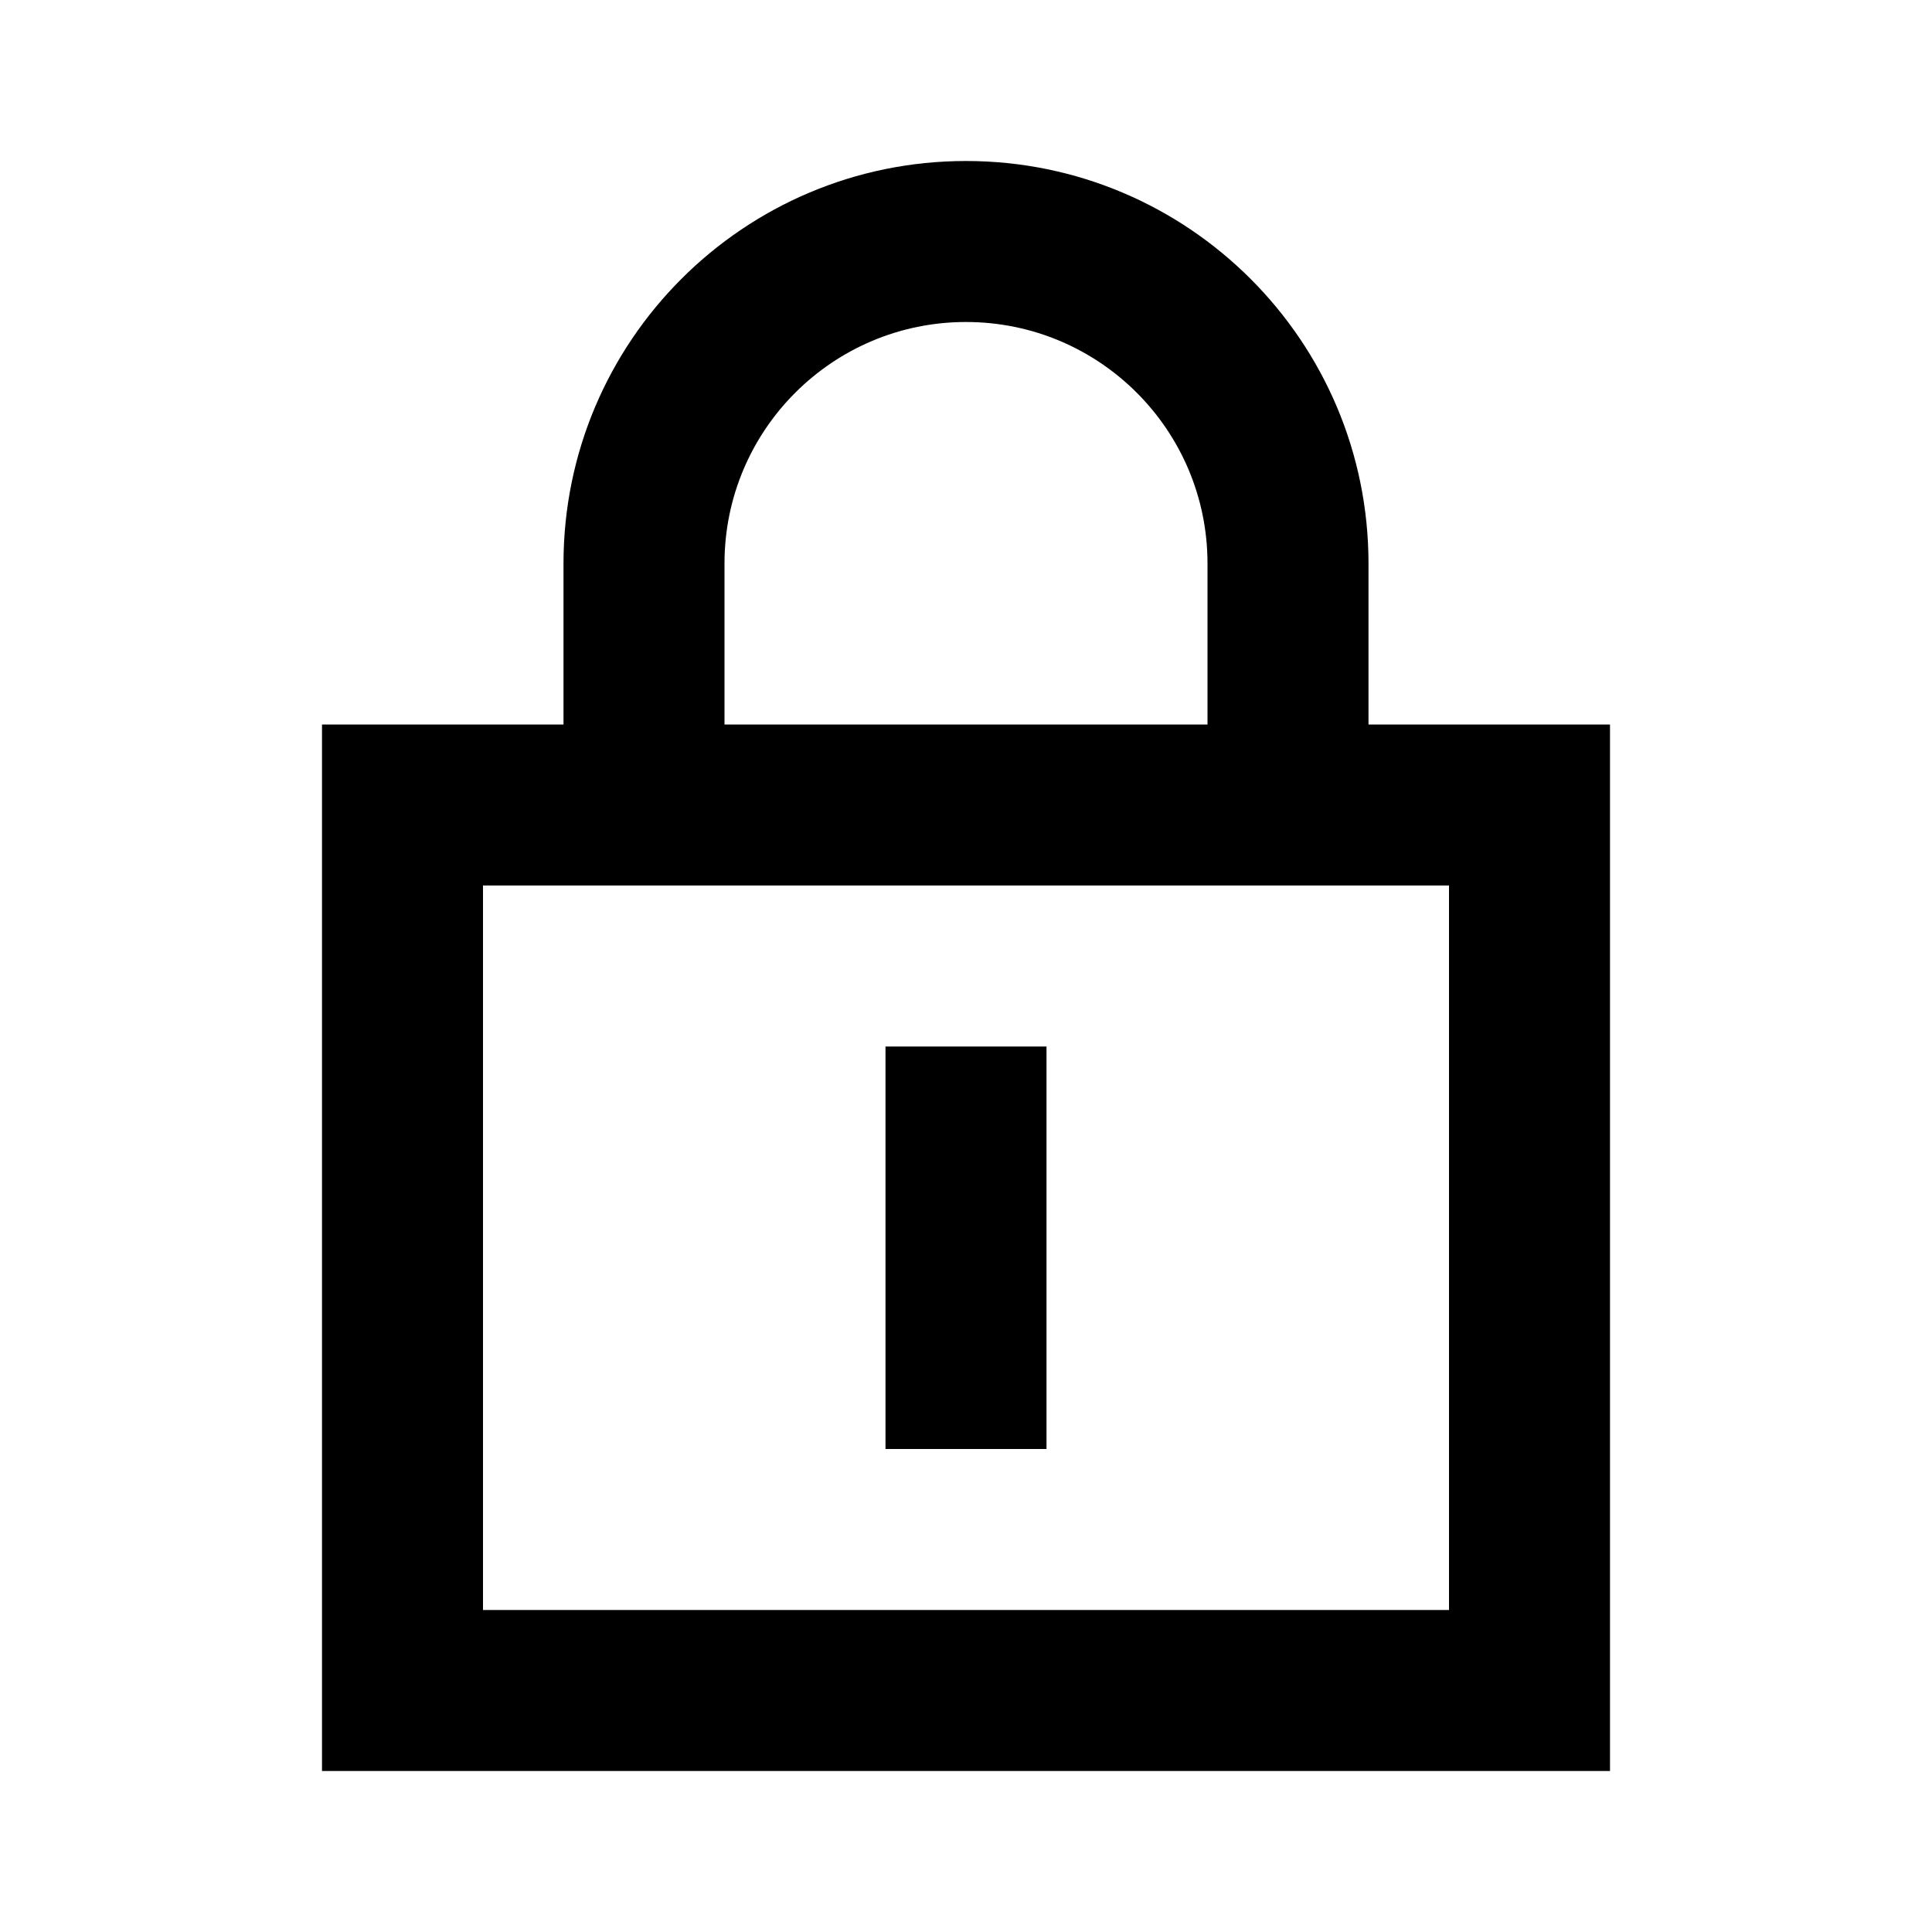
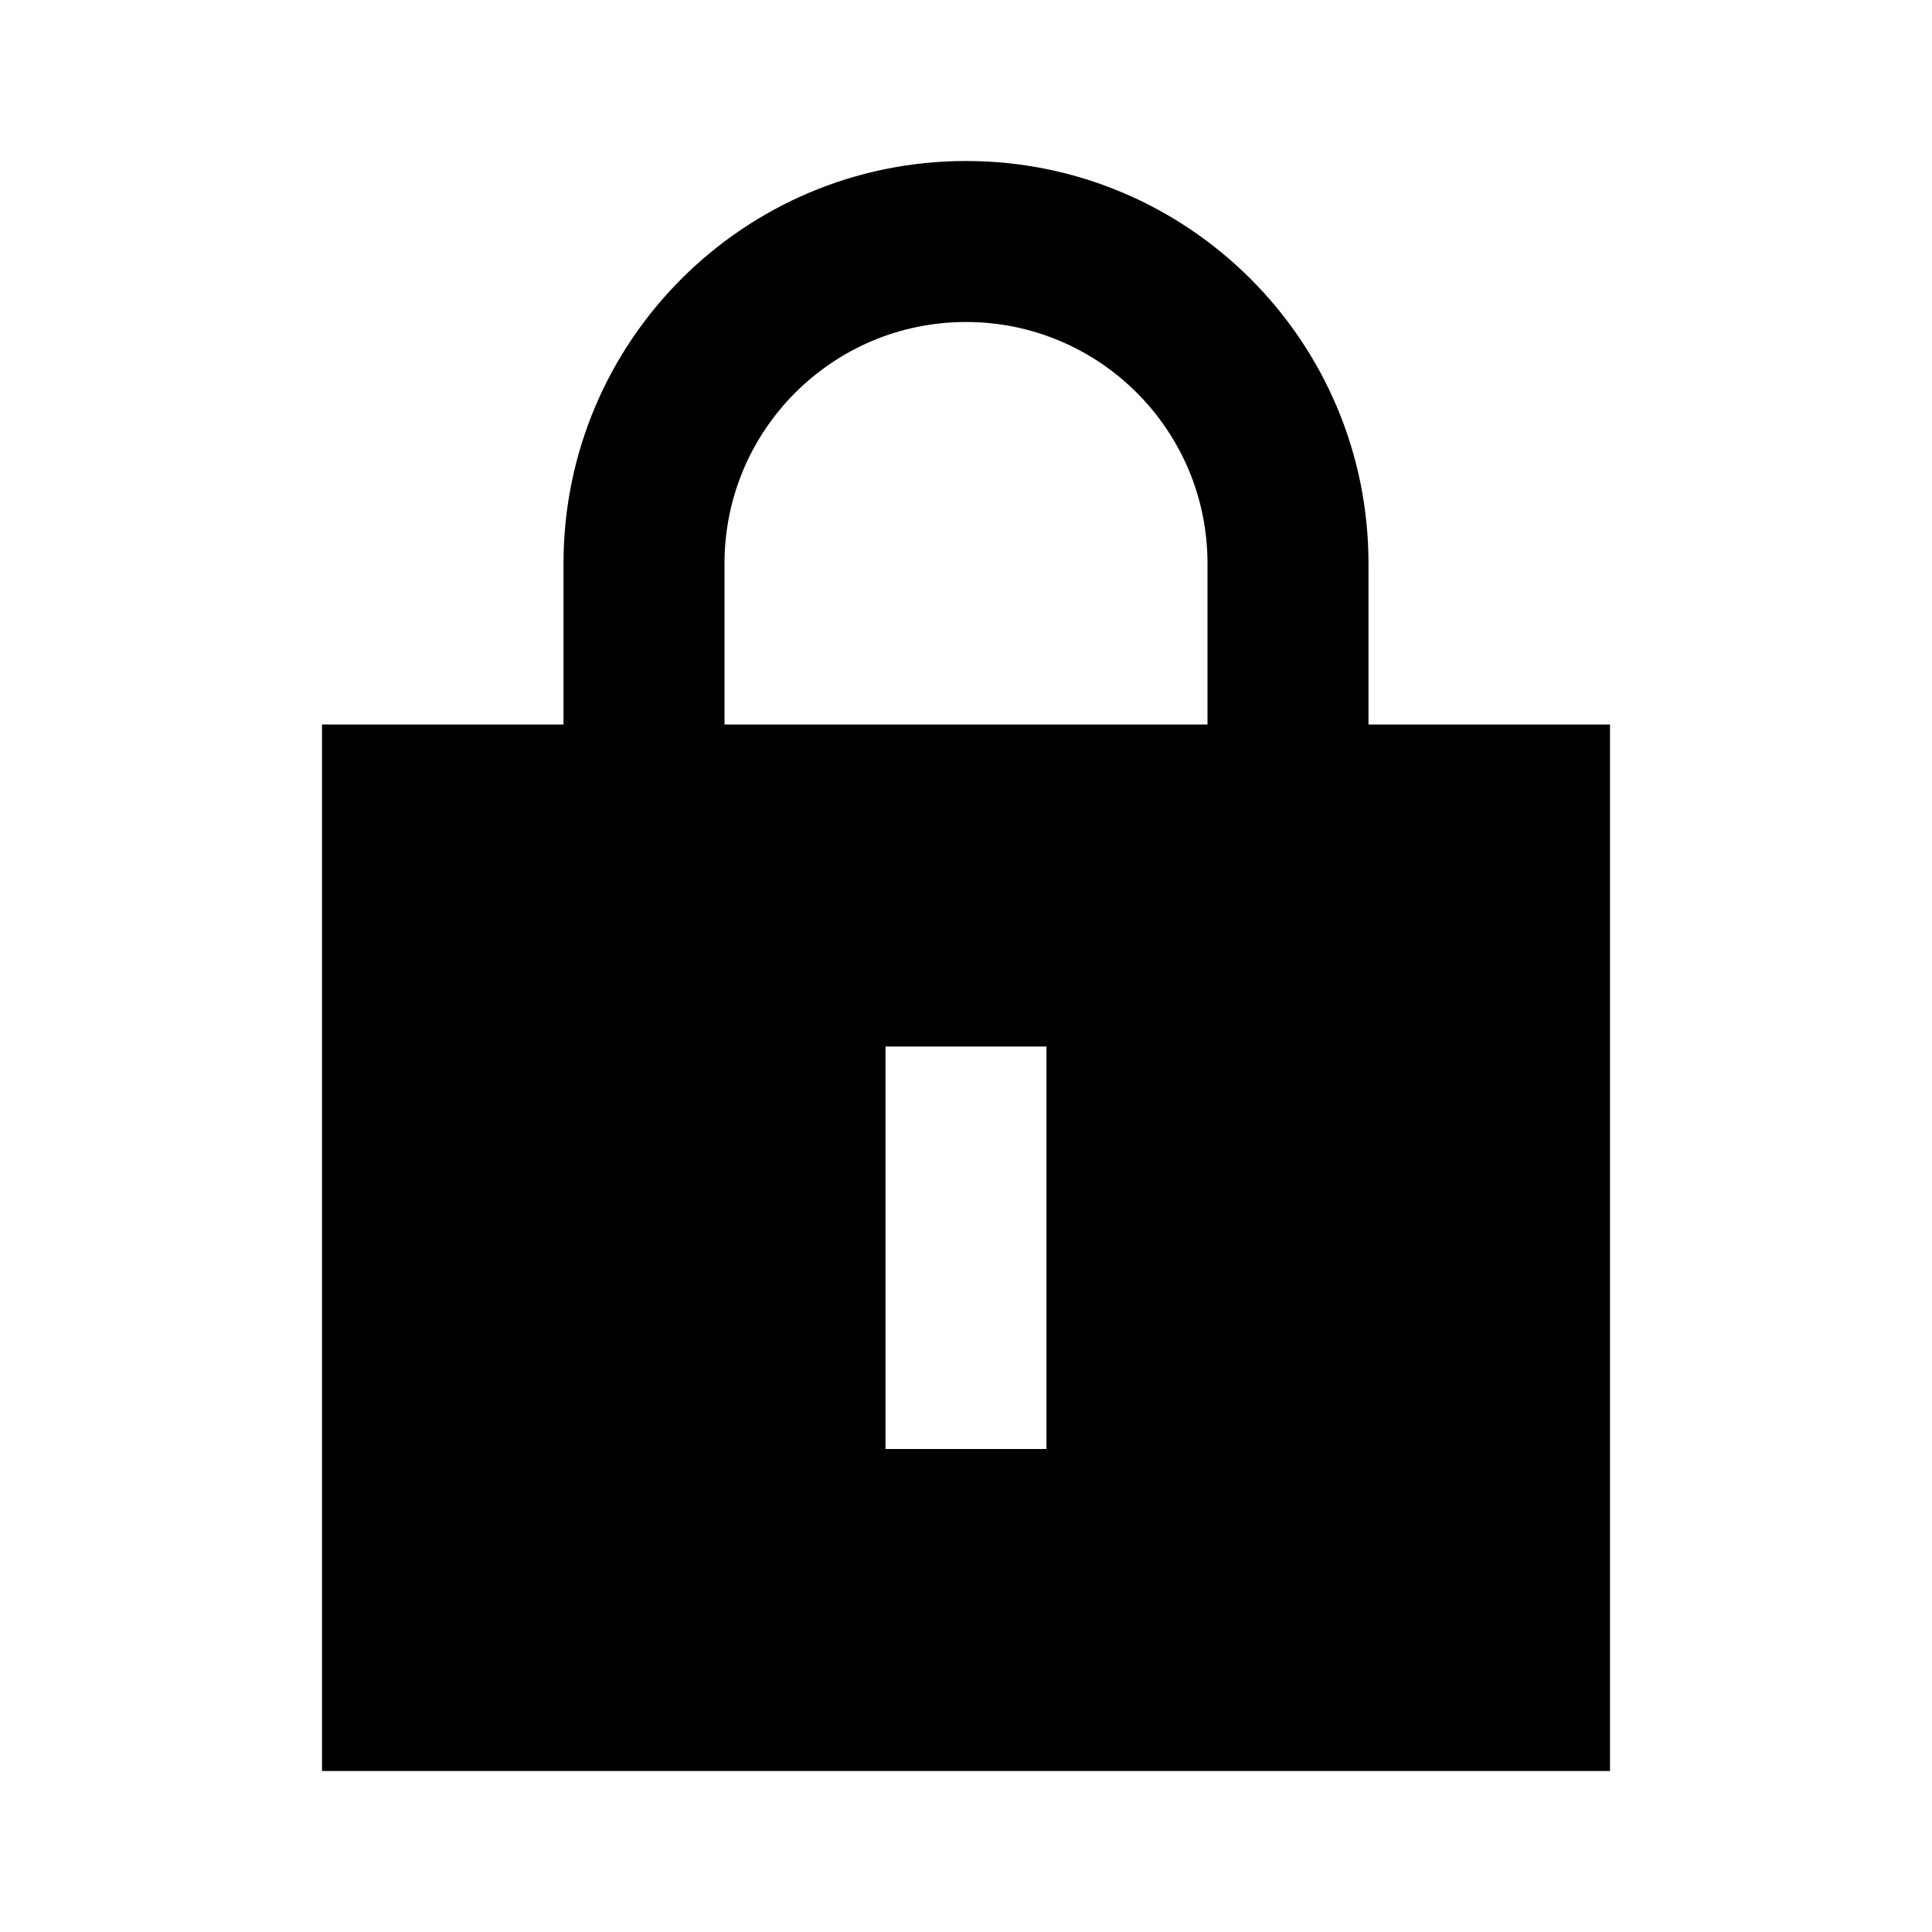
<svg xmlns="http://www.w3.org/2000/svg" width="24" height="24" viewBox="0 0 24 24" fill="none">
-   <path d="M5 10V9H4V10H5ZM19 10H20V9H19V10ZM19 21V22H20V21H19ZM5 21H4V22H5V21ZM15 10C15 10.552 15.448 11 16 11C16.552 11 17 10.552 17 10H15ZM7 10C7 10.552 7.448 11 8 11C8.552 11 9 10.552 9 10H7ZM13 14V13H11V14H13ZM11 17V18H13V17H11ZM5 11H19V9H5V11ZM18 10V21H20V10H18ZM19 20H5V22H19V20ZM6 21V10H4V21H6ZM15 7V10H17V7H15ZM9 10V7H7V10H9ZM12 4C13.657 4 15 5.343 15 7H17C17 4.239 14.761 2 12 2V4ZM12 2C9.239 2 7 4.239 7 7H9C9 5.343 10.343 4 12 4V2ZM11 14V17H13V14H11Z" fill="black" />
+   <path fill-rule="evenodd" clip-rule="evenodd" d="M12 2C9.239 2 7 4.239 7 7V9H4V22H20V9H17V7C17 4.239 14.761 2 12 2ZM15 9V7C15 5.343 13.657 4 12 4C10.343 4 9 5.343 9 7V9H15ZM13 13V18H11V13H13Z" fill="black" />
</svg>
